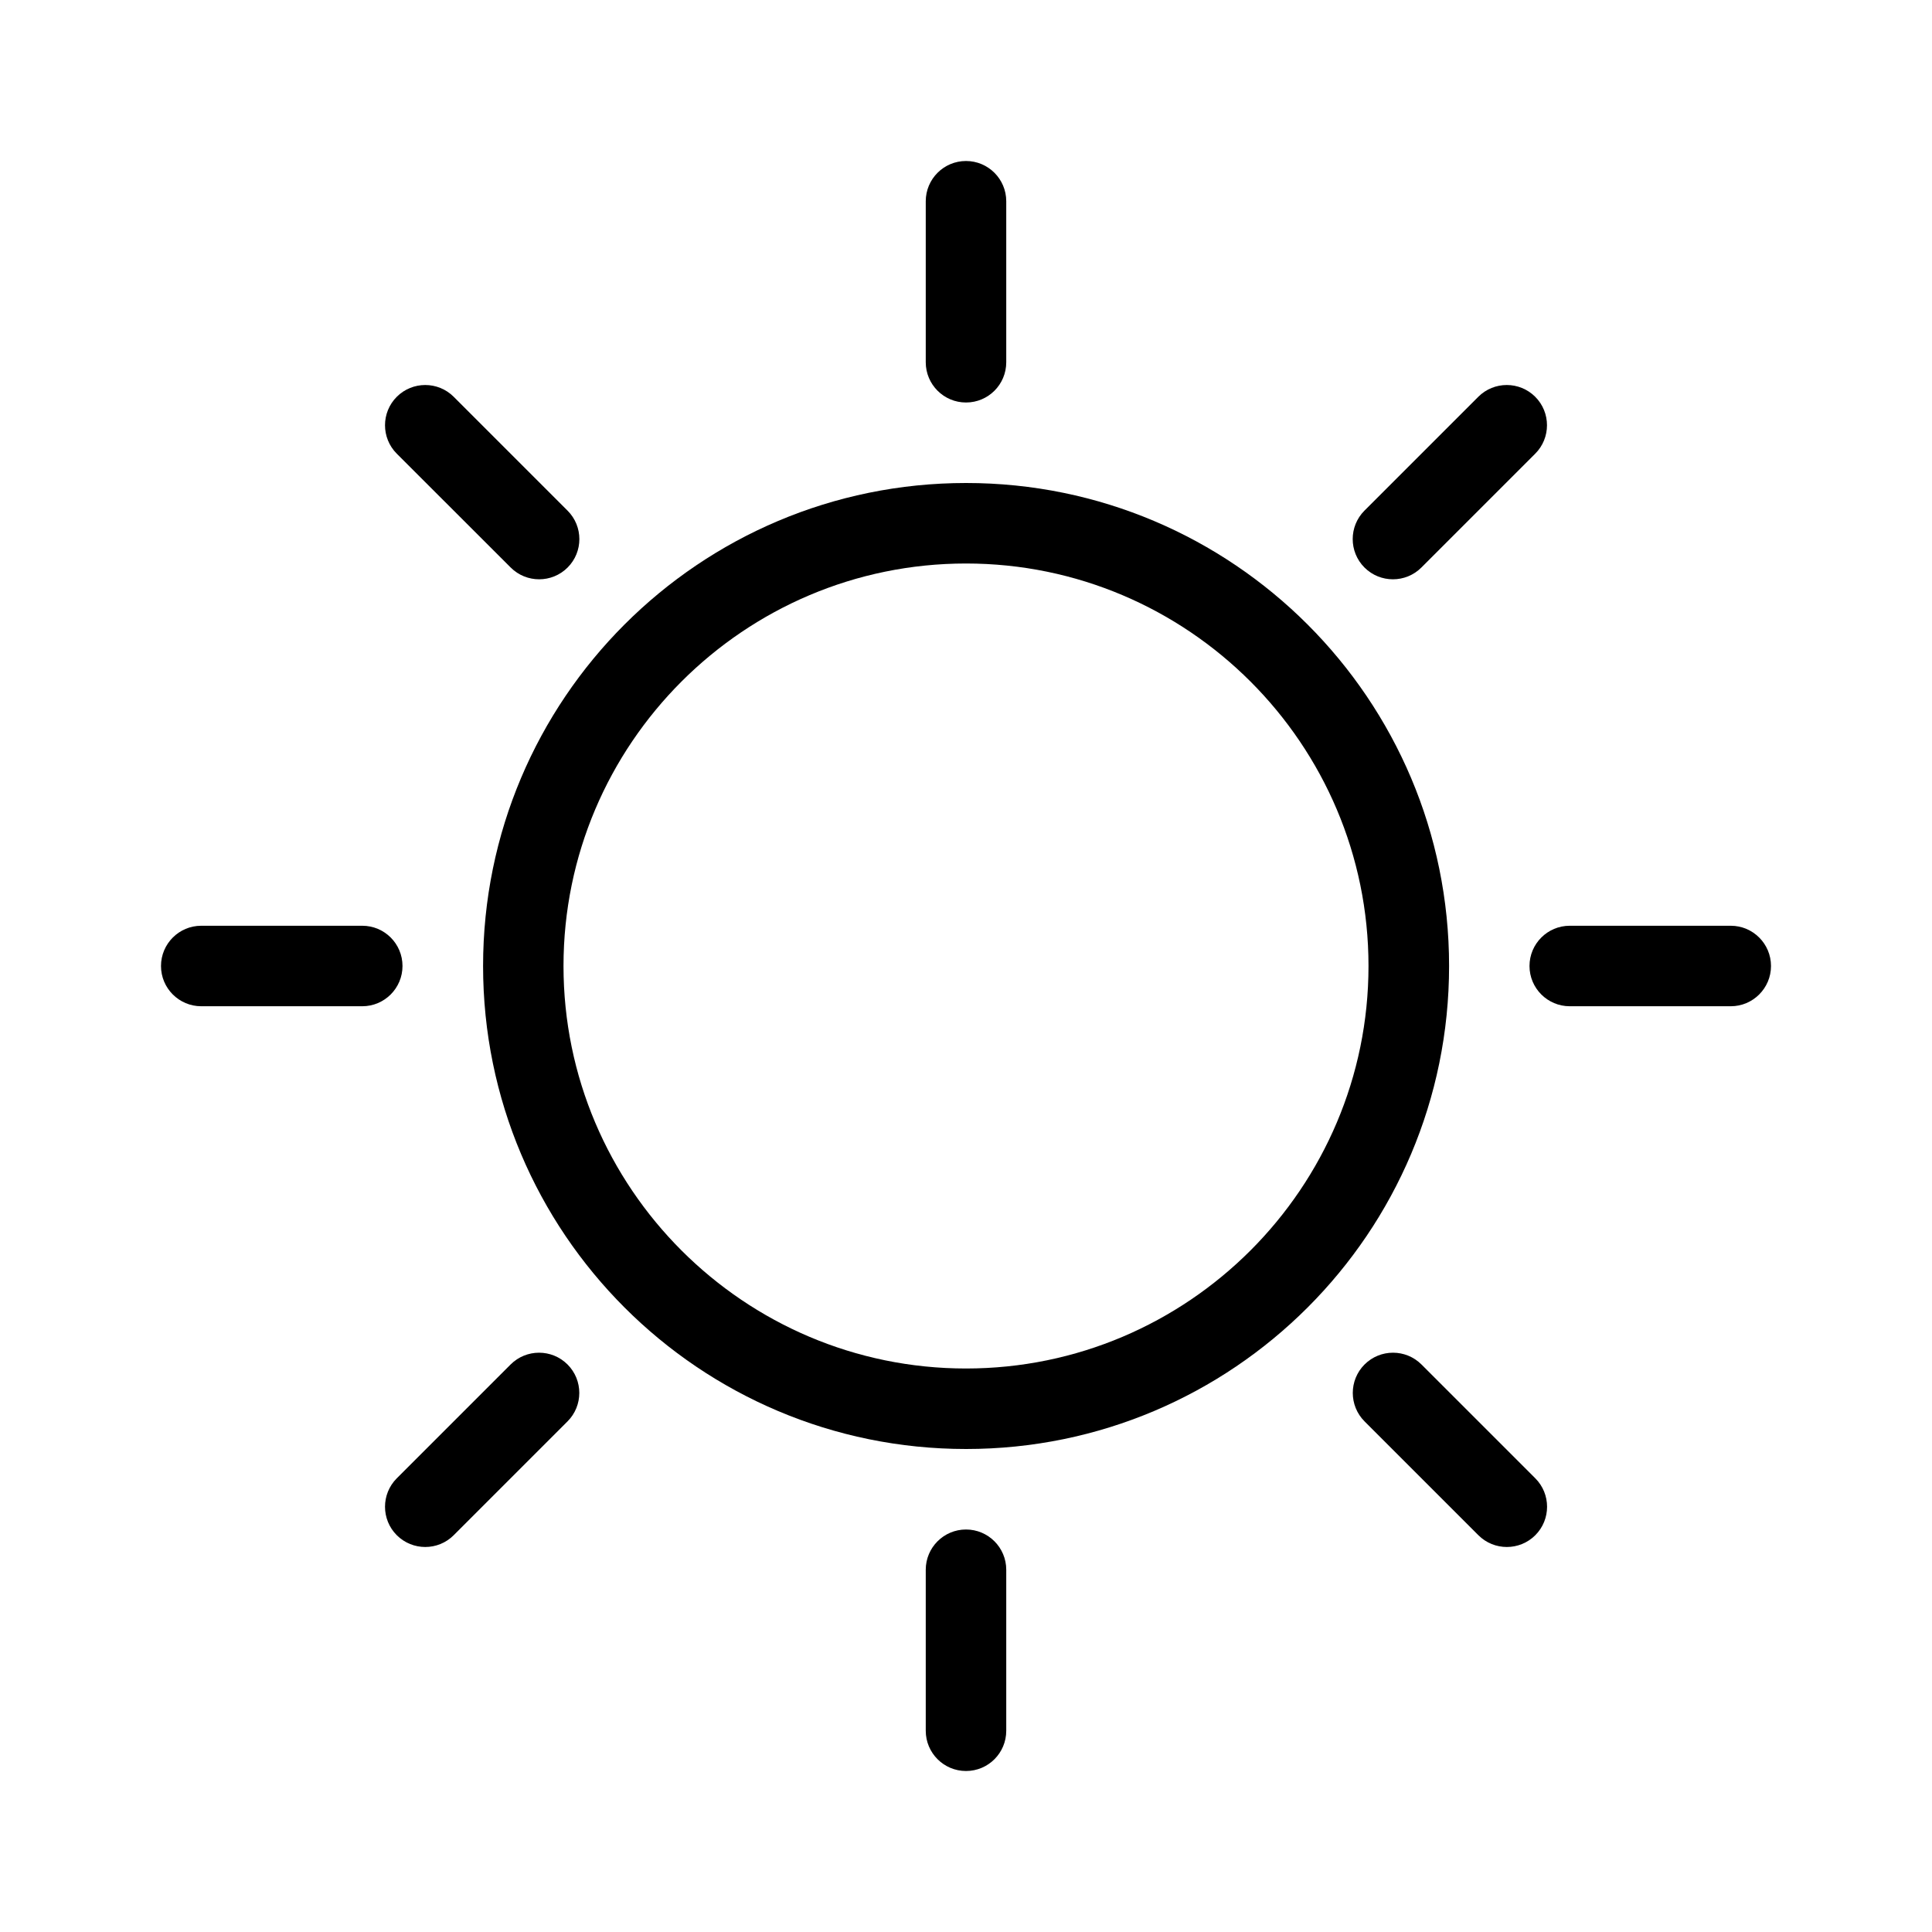
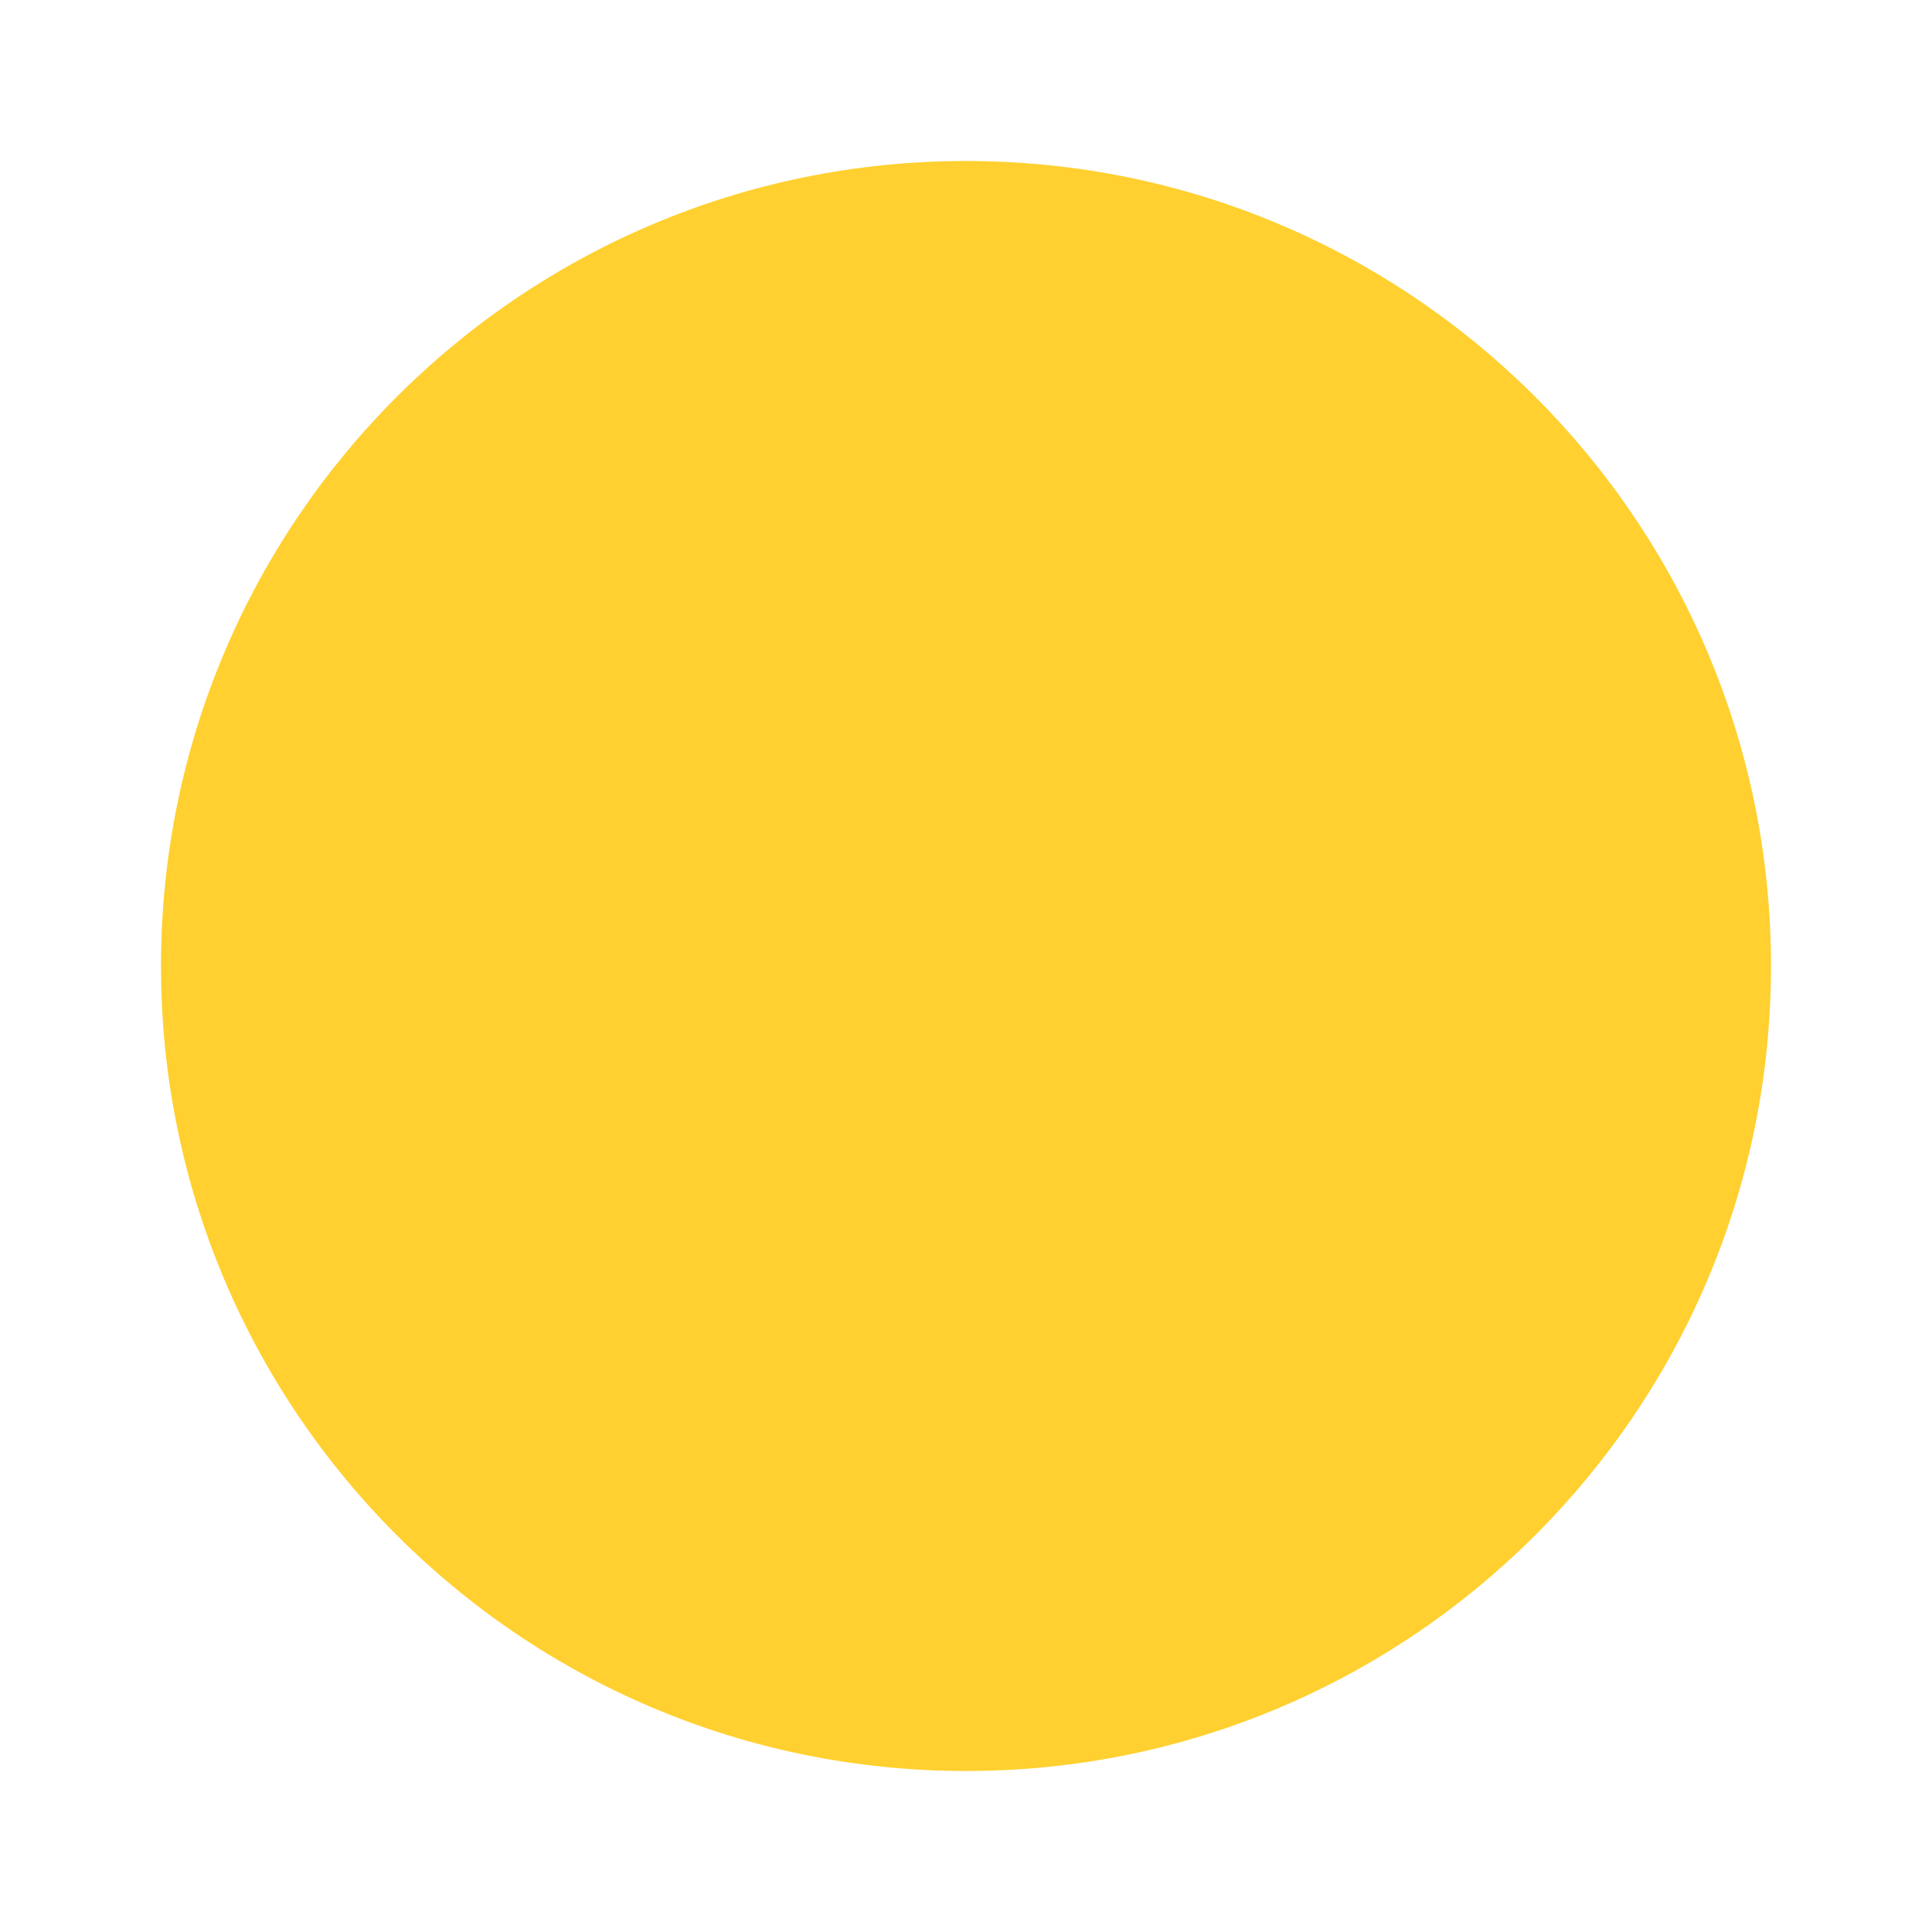
<svg xmlns="http://www.w3.org/2000/svg" version="1.1" id="clear_x5F_day" x="0px" y="0px" viewBox="0 0 24 24" enable-background="new 0 0 24 24" xml:space="preserve">
  <g>
    <rect fill="none" width="24" height="24" />
-     <path fill-rule="evenodd" clip-rule="evenodd" d="M12.001,6c-3.314,0-6,2.687-6,6s2.686,6,6,6c3.313,0,6-2.687,6-6   S15.313,6,12.001,6z M12,17c-2.757,0-5-2.243-5-5s2.243-5,5-5s5,2.243,5,5S14.757,17,12,17z" />
-     <path fill-rule="evenodd" clip-rule="evenodd" d="M12,5L12,5c-0.276,0-0.5-0.224-0.5-0.5v-2   c0-0.276,0.224-0.5,0.5-0.5h0c0.276,0,0.5,0.224,0.5,0.5v2C12.5,4.776,12.277,5,12,5z" />
-     <path fill-rule="evenodd" clip-rule="evenodd" d="M12,22L12,22c-0.276,0-0.5-0.224-0.5-0.5v-2   c0-0.276,0.224-0.5,0.5-0.5h0c0.276,0,0.5,0.224,0.5,0.5v2C12.5,21.776,12.277,22,12,22z" />
-     <path fill-rule="evenodd" clip-rule="evenodd" d="M5,12L5,12c0,0.276-0.224,0.5-0.5,0.5h-2   c-0.276,0-0.5-0.224-0.5-0.5v0c0-0.276,0.224-0.5,0.5-0.5h2C4.777,11.5,5,11.724,5,12z" />
-     <path fill-rule="evenodd" clip-rule="evenodd" d="M22,12L22,12c0,0.276-0.224,0.5-0.5,0.5h-2   c-0.276,0-0.5-0.224-0.5-0.5v0c0-0.276,0.224-0.5,0.5-0.5h2C21.776,11.5,22,11.724,22,12z" />
-     <path fill-rule="evenodd" clip-rule="evenodd" d="M16.95,7.05L16.95,7.05c-0.195-0.195-0.195-0.512,0-0.707   l1.414-1.414c0.195-0.195,0.512-0.195,0.707,0v0c0.195,0.195,0.195,0.512,0,0.707l-1.414,1.414   C17.462,7.245,17.145,7.245,16.95,7.05z" />
-     <path fill-rule="evenodd" clip-rule="evenodd" d="M4.929,19.071L4.929,19.071c-0.195-0.195-0.195-0.512,0-0.707   l1.414-1.414c0.195-0.195,0.512-0.195,0.707,0h0c0.195,0.195,0.195,0.512,0,0.707l-1.414,1.414   C5.441,19.266,5.125,19.266,4.929,19.071z" />
-     <path fill-rule="evenodd" clip-rule="evenodd" d="M7.051,7.05L7.051,7.05c-0.195,0.195-0.512,0.195-0.707,0   L4.929,5.636c-0.195-0.195-0.195-0.512,0-0.707l0,0c0.195-0.195,0.512-0.195,0.707,0l1.414,1.414   C7.246,6.538,7.246,6.855,7.051,7.05z" />
-     <path fill-rule="evenodd" clip-rule="evenodd" d="M19.072,19.071L19.072,19.071c-0.195,0.195-0.512,0.195-0.707,0   l-1.414-1.414c-0.195-0.195-0.195-0.512,0-0.707l0,0c0.195-0.195,0.512-0.195,0.707,0l1.414,1.414   C19.267,18.559,19.267,18.876,19.072,19.071z" />
+     <circle fill-rule="evenodd" clip-rule="evenodd" fill="#FFD02F" cx="12" cy="12" r="10" />
  </g>
</svg>
